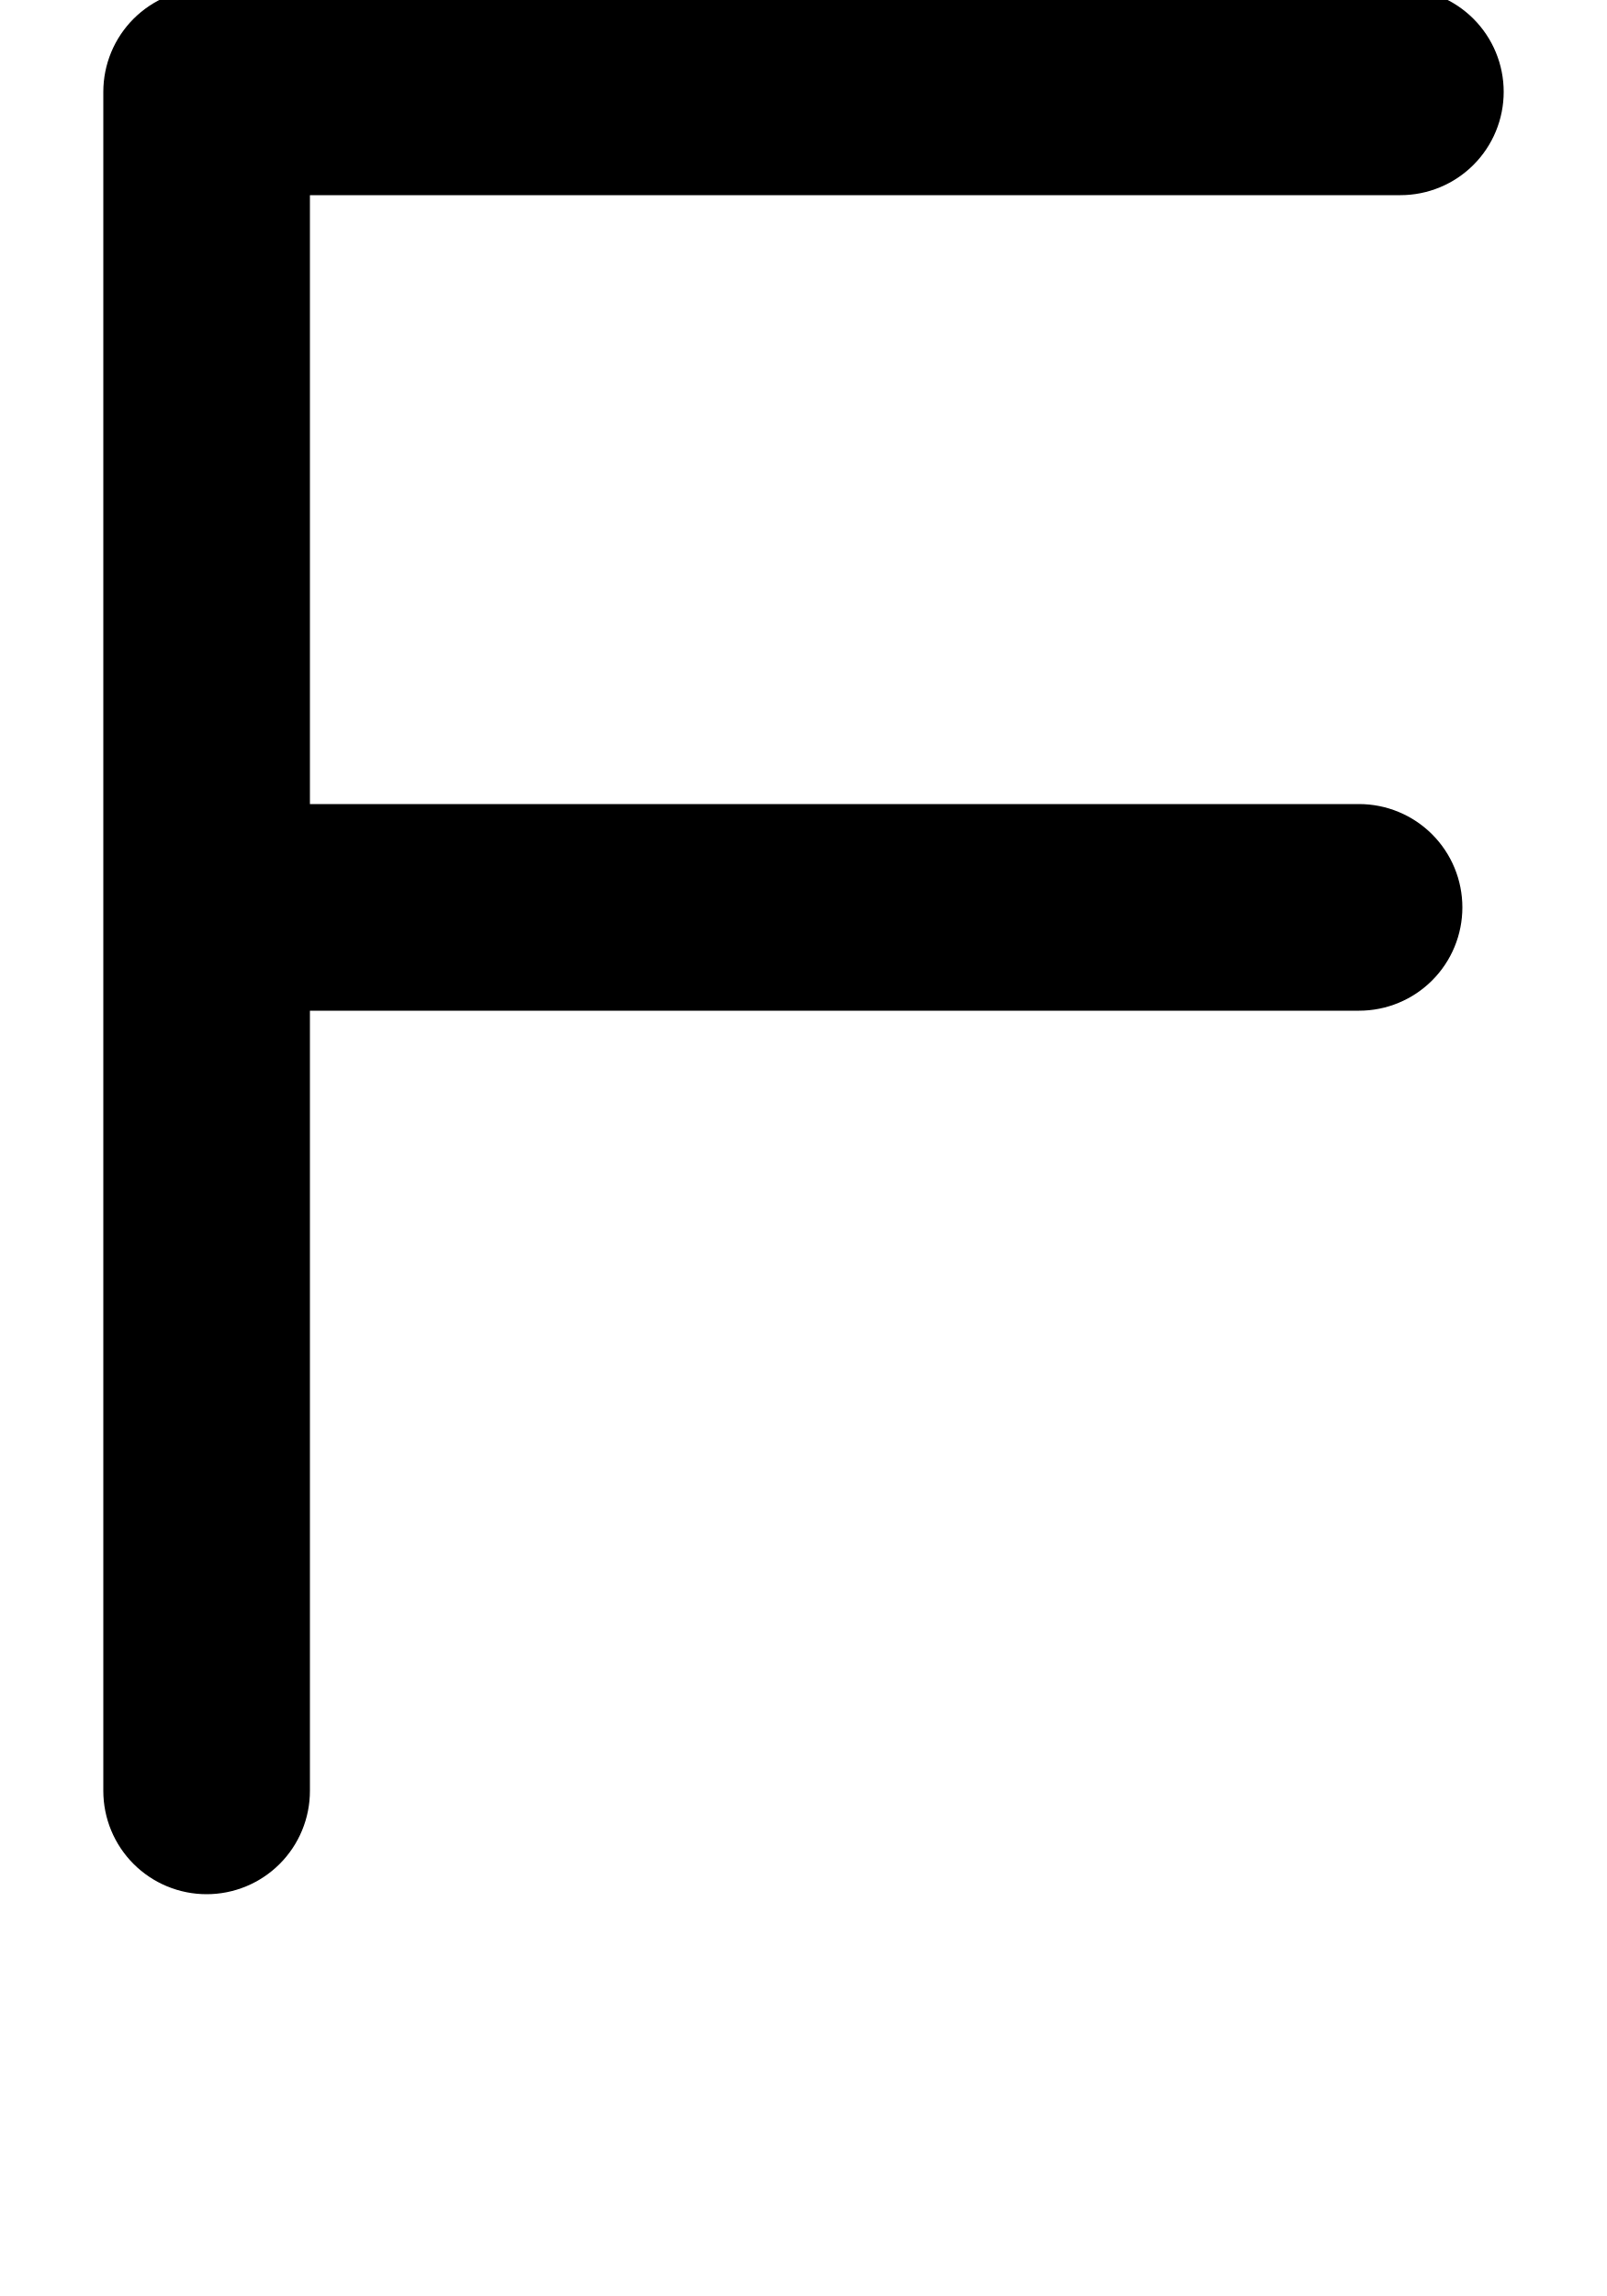
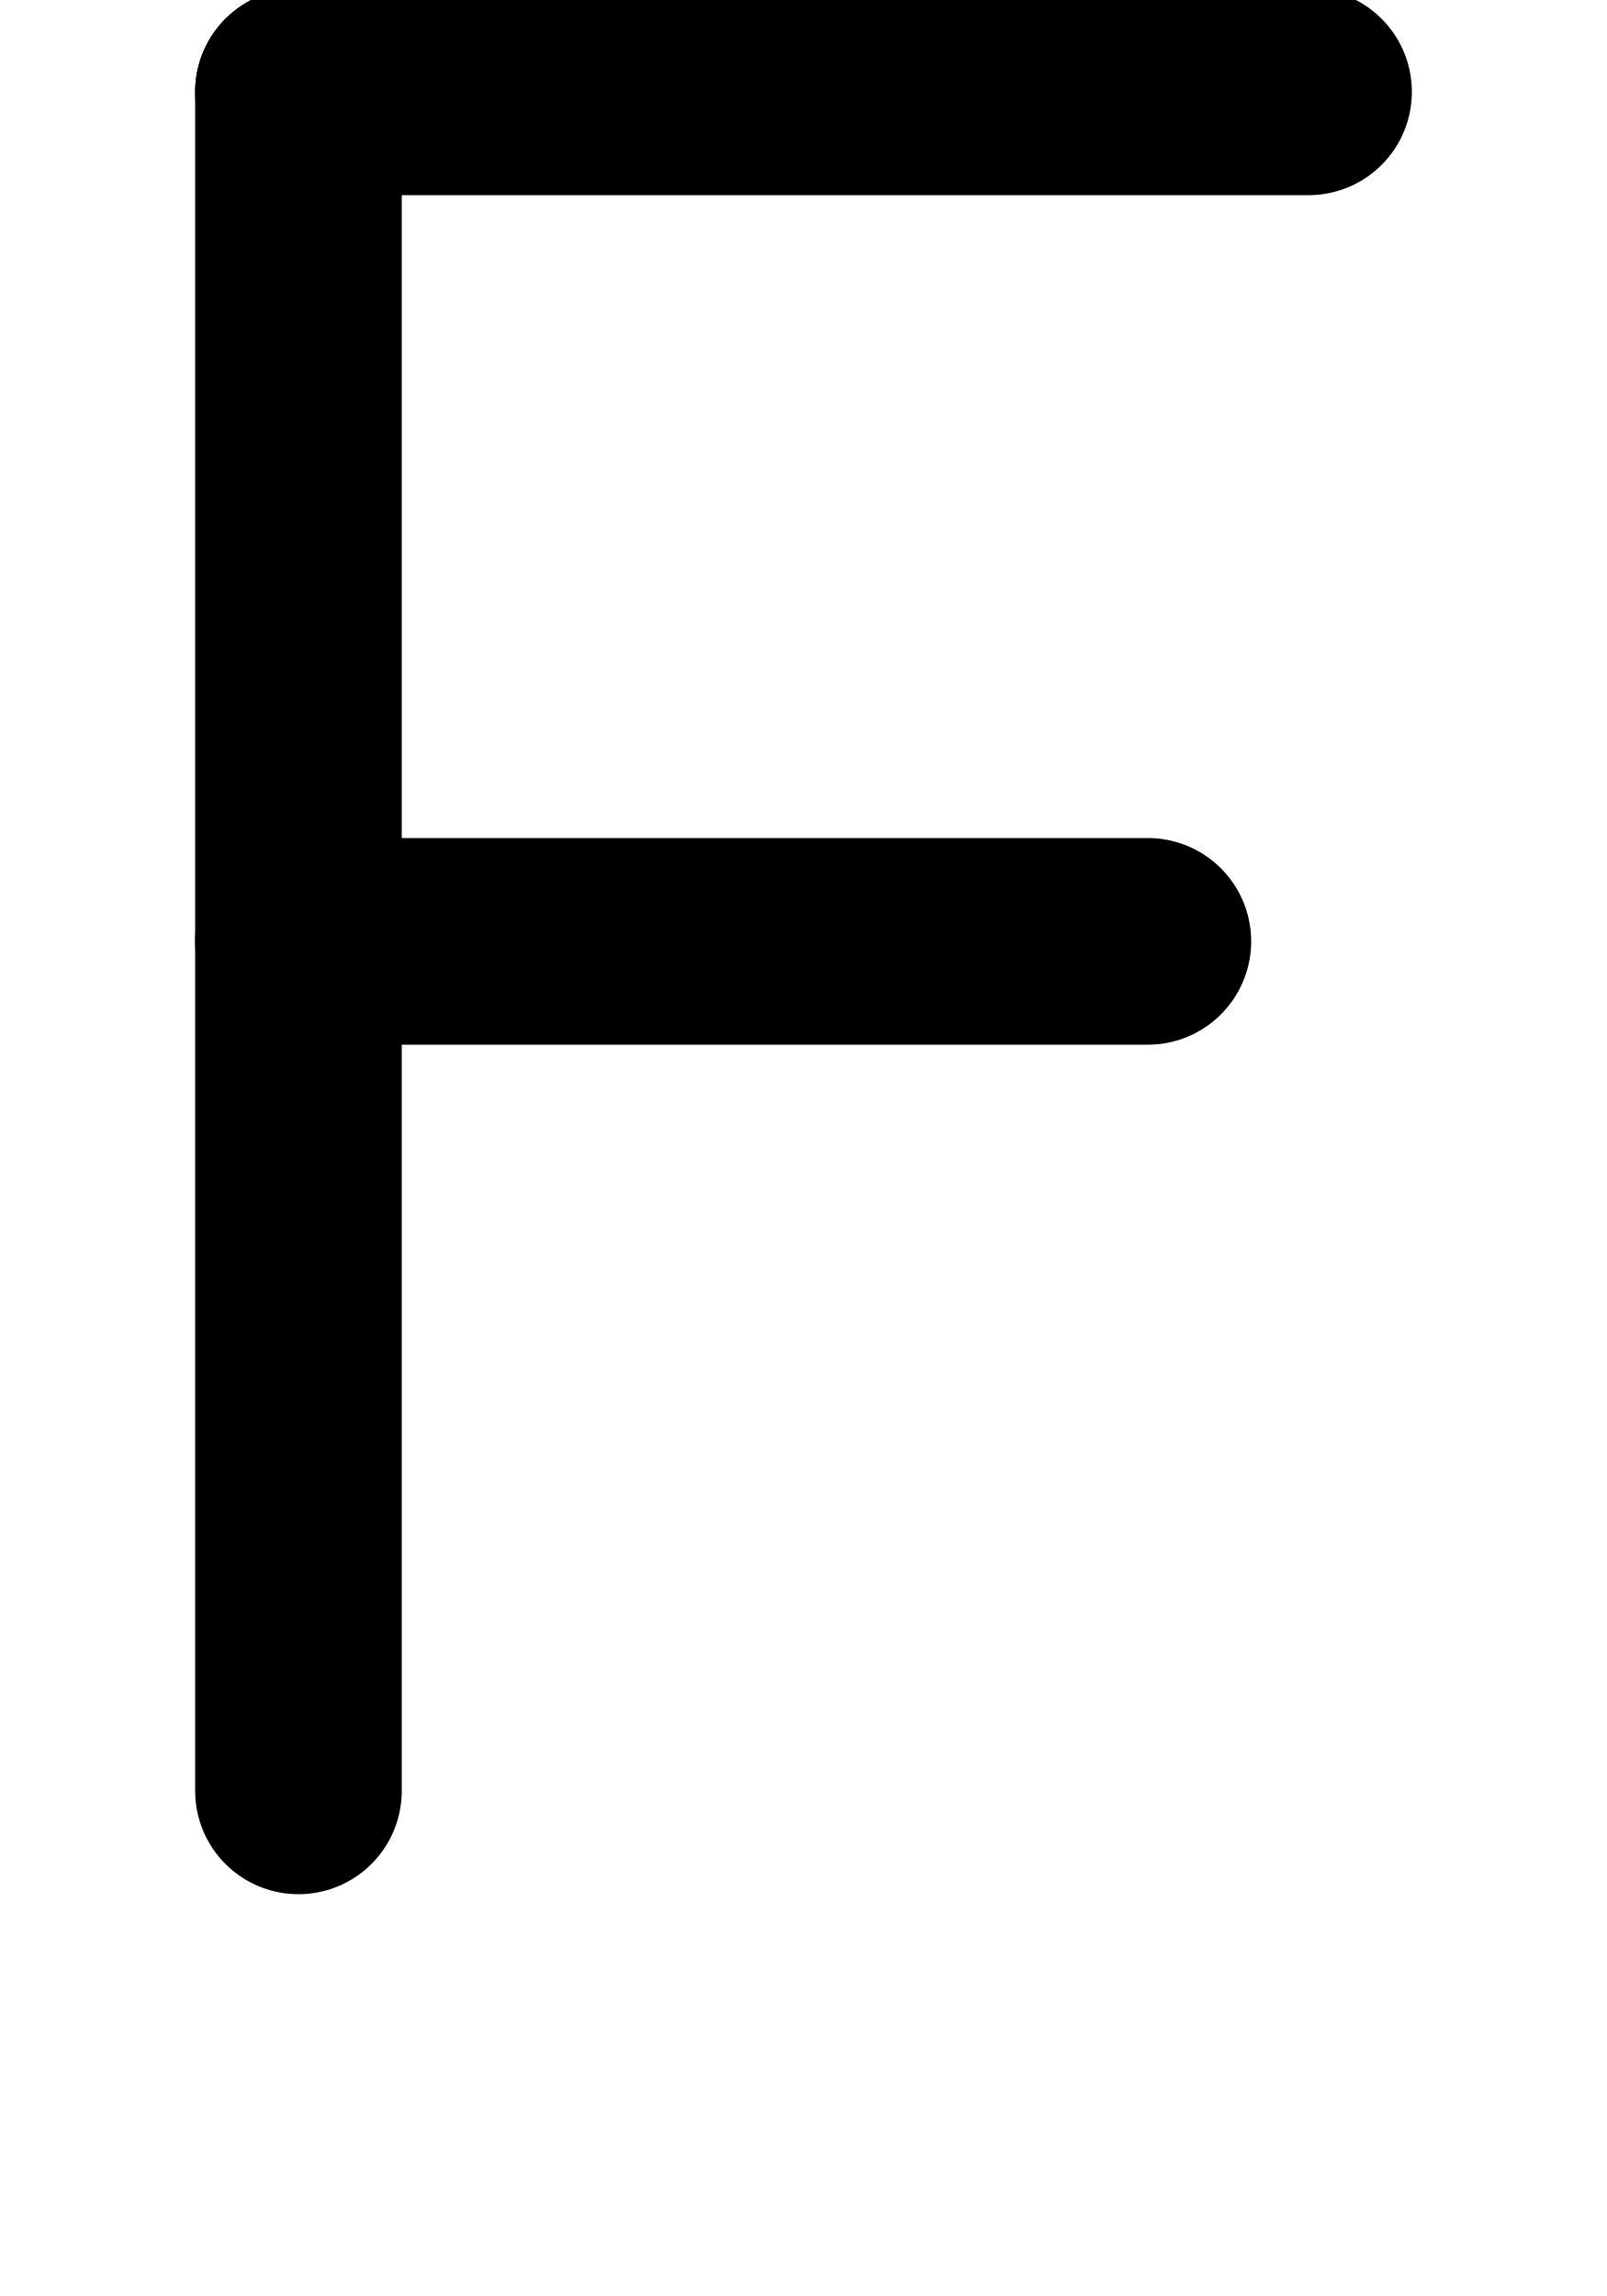
- <svg xmlns="http://www.w3.org/2000/svg" viewBox="0 0 700.000 1000.000">
-   <path d="M 45.054,37.792 L 45.217,35.589 L 45.487,33.397 L 45.865,31.221 L 46.349,29.066 L 46.938,26.937 L 47.631,24.840 L 48.425,22.779 L 49.320,20.760 L 50.314,18.787 L 51.402,16.865 L 52.584,14.999 L 53.856,13.194 L 55.215,11.452 L 56.657,9.780 L 58.180,8.180 L 59.780,6.657 L 61.452,5.215 L 63.194,3.856 L 64.999,2.584 L 66.865,1.402 L 68.787,0.314 L 70.760,-0.680 L 72.779,-1.575 L 74.840,-2.369 L 76.937,-3.062 L 79.066,-3.651 L 81.221,-4.135 L 83.397,-4.513 L 85.589,-4.783 L 87.792,-4.946 L 90.000,-5.000 L 610.000,-5.000 L 612.208,-4.946 L 614.411,-4.783 L 616.603,-4.513 L 618.779,-4.135 L 620.934,-3.651 L 623.063,-3.062 L 625.160,-2.369 L 627.221,-1.575 L 629.240,-0.680 L 631.213,0.314 L 633.135,1.402 L 635.001,2.584 L 636.806,3.856 L 638.548,5.215 L 640.220,6.657 L 641.820,8.180 L 643.343,9.780 L 644.785,11.452 L 646.144,13.194 L 647.416,14.999 L 648.598,16.865 L 649.686,18.787 L 650.680,20.760 L 651.575,22.779 L 652.369,24.840 L 653.062,26.937 L 653.651,29.066 L 654.135,31.221 L 654.513,33.397 L 654.783,35.589 L 654.946,37.792 L 655.000,40.000 L 654.946,42.208 L 654.783,44.411 L 654.513,46.603 L 654.135,48.779 L 653.651,50.934 L 653.062,53.063 L 652.369,55.160 L 651.575,57.221 L 650.680,59.240 L 649.686,61.213 L 648.598,63.135 L 647.416,65.001 L 646.144,66.806 L 644.785,68.548 L 643.343,70.220 L 641.820,71.820 L 640.220,73.343 L 638.548,74.785 L 636.806,76.144 L 635.001,77.416 L 633.135,78.598 L 631.213,79.686 L 629.240,80.680 L 627.221,81.575 L 625.160,82.369 L 623.063,83.062 L 620.934,83.651 L 618.779,84.135 L 616.603,84.513 L 614.411,84.783 L 612.208,84.946 L 610.000,85.000 L 135.000,85.000 L 135.000,350.200 L 592.000,350.200 L 594.208,350.254 L 596.411,350.417 L 598.603,350.687 L 600.779,351.065 L 602.934,351.549 L 605.063,352.138 L 607.160,352.831 L 609.221,353.625 L 611.240,354.520 L 613.213,355.514 L 615.135,356.602 L 617.001,357.784 L 618.806,359.056 L 620.548,360.415 L 622.220,361.857 L 623.820,363.380 L 625.343,364.980 L 626.785,366.652 L 628.144,368.394 L 629.416,370.199 L 630.598,372.065 L 631.686,373.987 L 632.680,375.960 L 633.575,377.979 L 634.369,380.040 L 635.062,382.137 L 635.651,384.266 L 636.135,386.421 L 636.513,388.597 L 636.783,390.789 L 636.946,392.992 L 637.000,395.200 L 636.946,397.408 L 636.783,399.611 L 636.513,401.803 L 636.135,403.979 L 635.651,406.134 L 635.062,408.263 L 634.369,410.360 L 633.575,412.421 L 632.680,414.440 L 631.686,416.413 L 630.598,418.335 L 629.416,420.201 L 628.144,422.006 L 626.785,423.748 L 625.343,425.420 L 623.820,427.020 L 622.220,428.543 L 620.548,429.985 L 618.806,431.344 L 617.001,432.616 L 615.135,433.798 L 613.213,434.886 L 611.240,435.880 L 609.221,436.775 L 607.160,437.569 L 605.063,438.262 L 602.934,438.851 L 600.779,439.335 L 598.603,439.713 L 596.411,439.983 L 594.208,440.146 L 592.000,440.200 L 135.000,440.200 L 135.000,780.000 L 134.946,782.208 L 134.783,784.411 L 134.513,786.603 L 134.135,788.779 L 133.651,790.934 L 133.062,793.063 L 132.369,795.160 L 131.575,797.221 L 130.680,799.240 L 129.686,801.213 L 128.598,803.135 L 127.416,805.001 L 126.144,806.806 L 124.785,808.548 L 123.343,810.220 L 121.820,811.820 L 120.220,813.343 L 118.548,814.785 L 116.806,816.144 L 115.001,817.416 L 113.135,818.598 L 111.213,819.686 L 109.240,820.680 L 107.221,821.575 L 105.160,822.369 L 103.063,823.062 L 100.934,823.651 L 98.779,824.135 L 96.603,824.513 L 94.411,824.783 L 92.208,824.946 L 90.000,825.000 L 87.792,824.946 L 85.589,824.783 L 83.397,824.513 L 81.221,824.135 L 79.066,823.651 L 76.937,823.062 L 74.840,822.369 L 72.779,821.575 L 70.760,820.680 L 68.787,819.686 L 66.865,818.598 L 64.999,817.416 L 63.194,816.144 L 61.452,814.785 L 59.780,813.343 L 58.180,811.820 L 56.657,810.220 L 55.215,808.548 L 53.856,806.806 L 52.584,805.001 L 51.402,803.135 L 50.314,801.213 L 49.320,799.240 L 48.425,797.221 L 47.631,795.160 L 46.938,793.063 L 46.349,790.934 L 45.865,788.779 L 45.487,786.603 L 45.217,784.411 L 45.054,782.208 L 45.000,780.000 L 45.000,395.200 L 45.000,40.000 L 45.054,37.792 Z" fill="black" fill-rule="evenodd" />
+ <svg xmlns="http://www.w3.org/2000/svg" viewBox="0 0 700.000 1000">
+   <path d="M 130.000 40.000 V 780.000" fill="none" stroke="black" stroke-width="90.000" stroke-linecap="round" stroke-linejoin="round" />
+   <path d="M 130.000 40.000 H 570.000" fill="none" stroke="black" stroke-width="90.000" stroke-linecap="round" stroke-linejoin="round" />
+   <path d="M 130.000 410.000 H 500.000" fill="none" stroke="black" stroke-width="90.000" stroke-linecap="round" stroke-linejoin="round" />
</svg>
